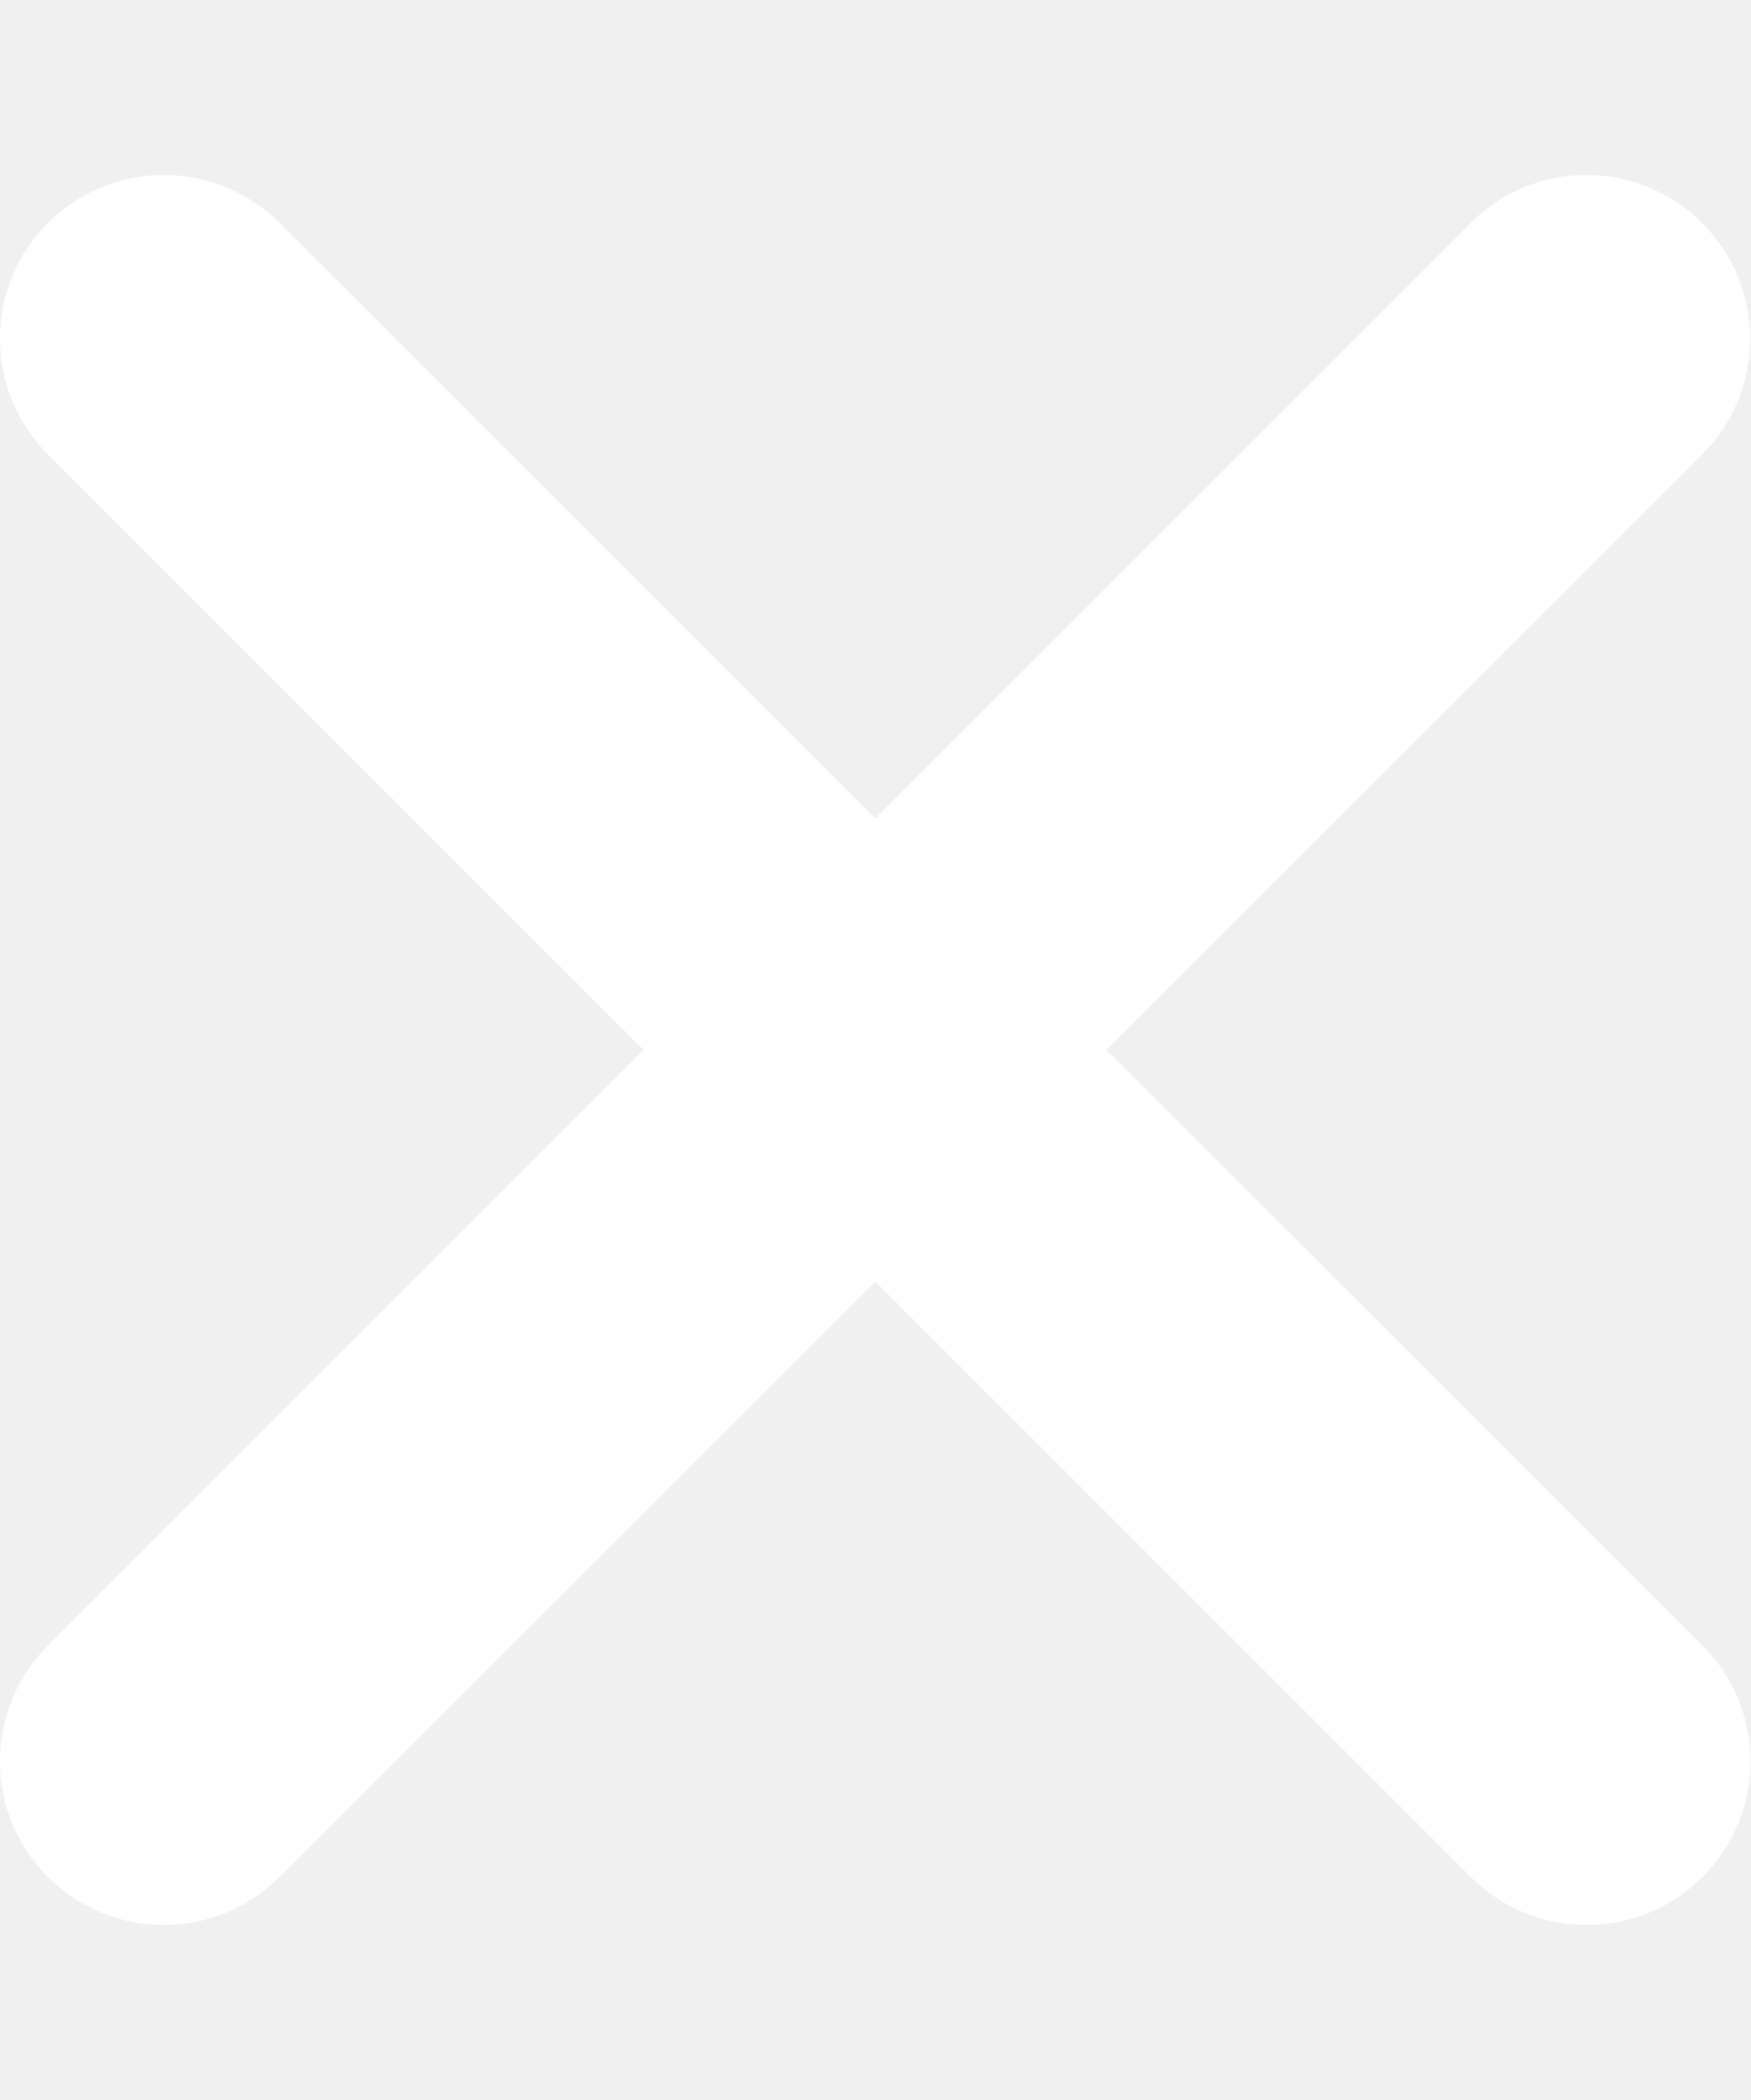
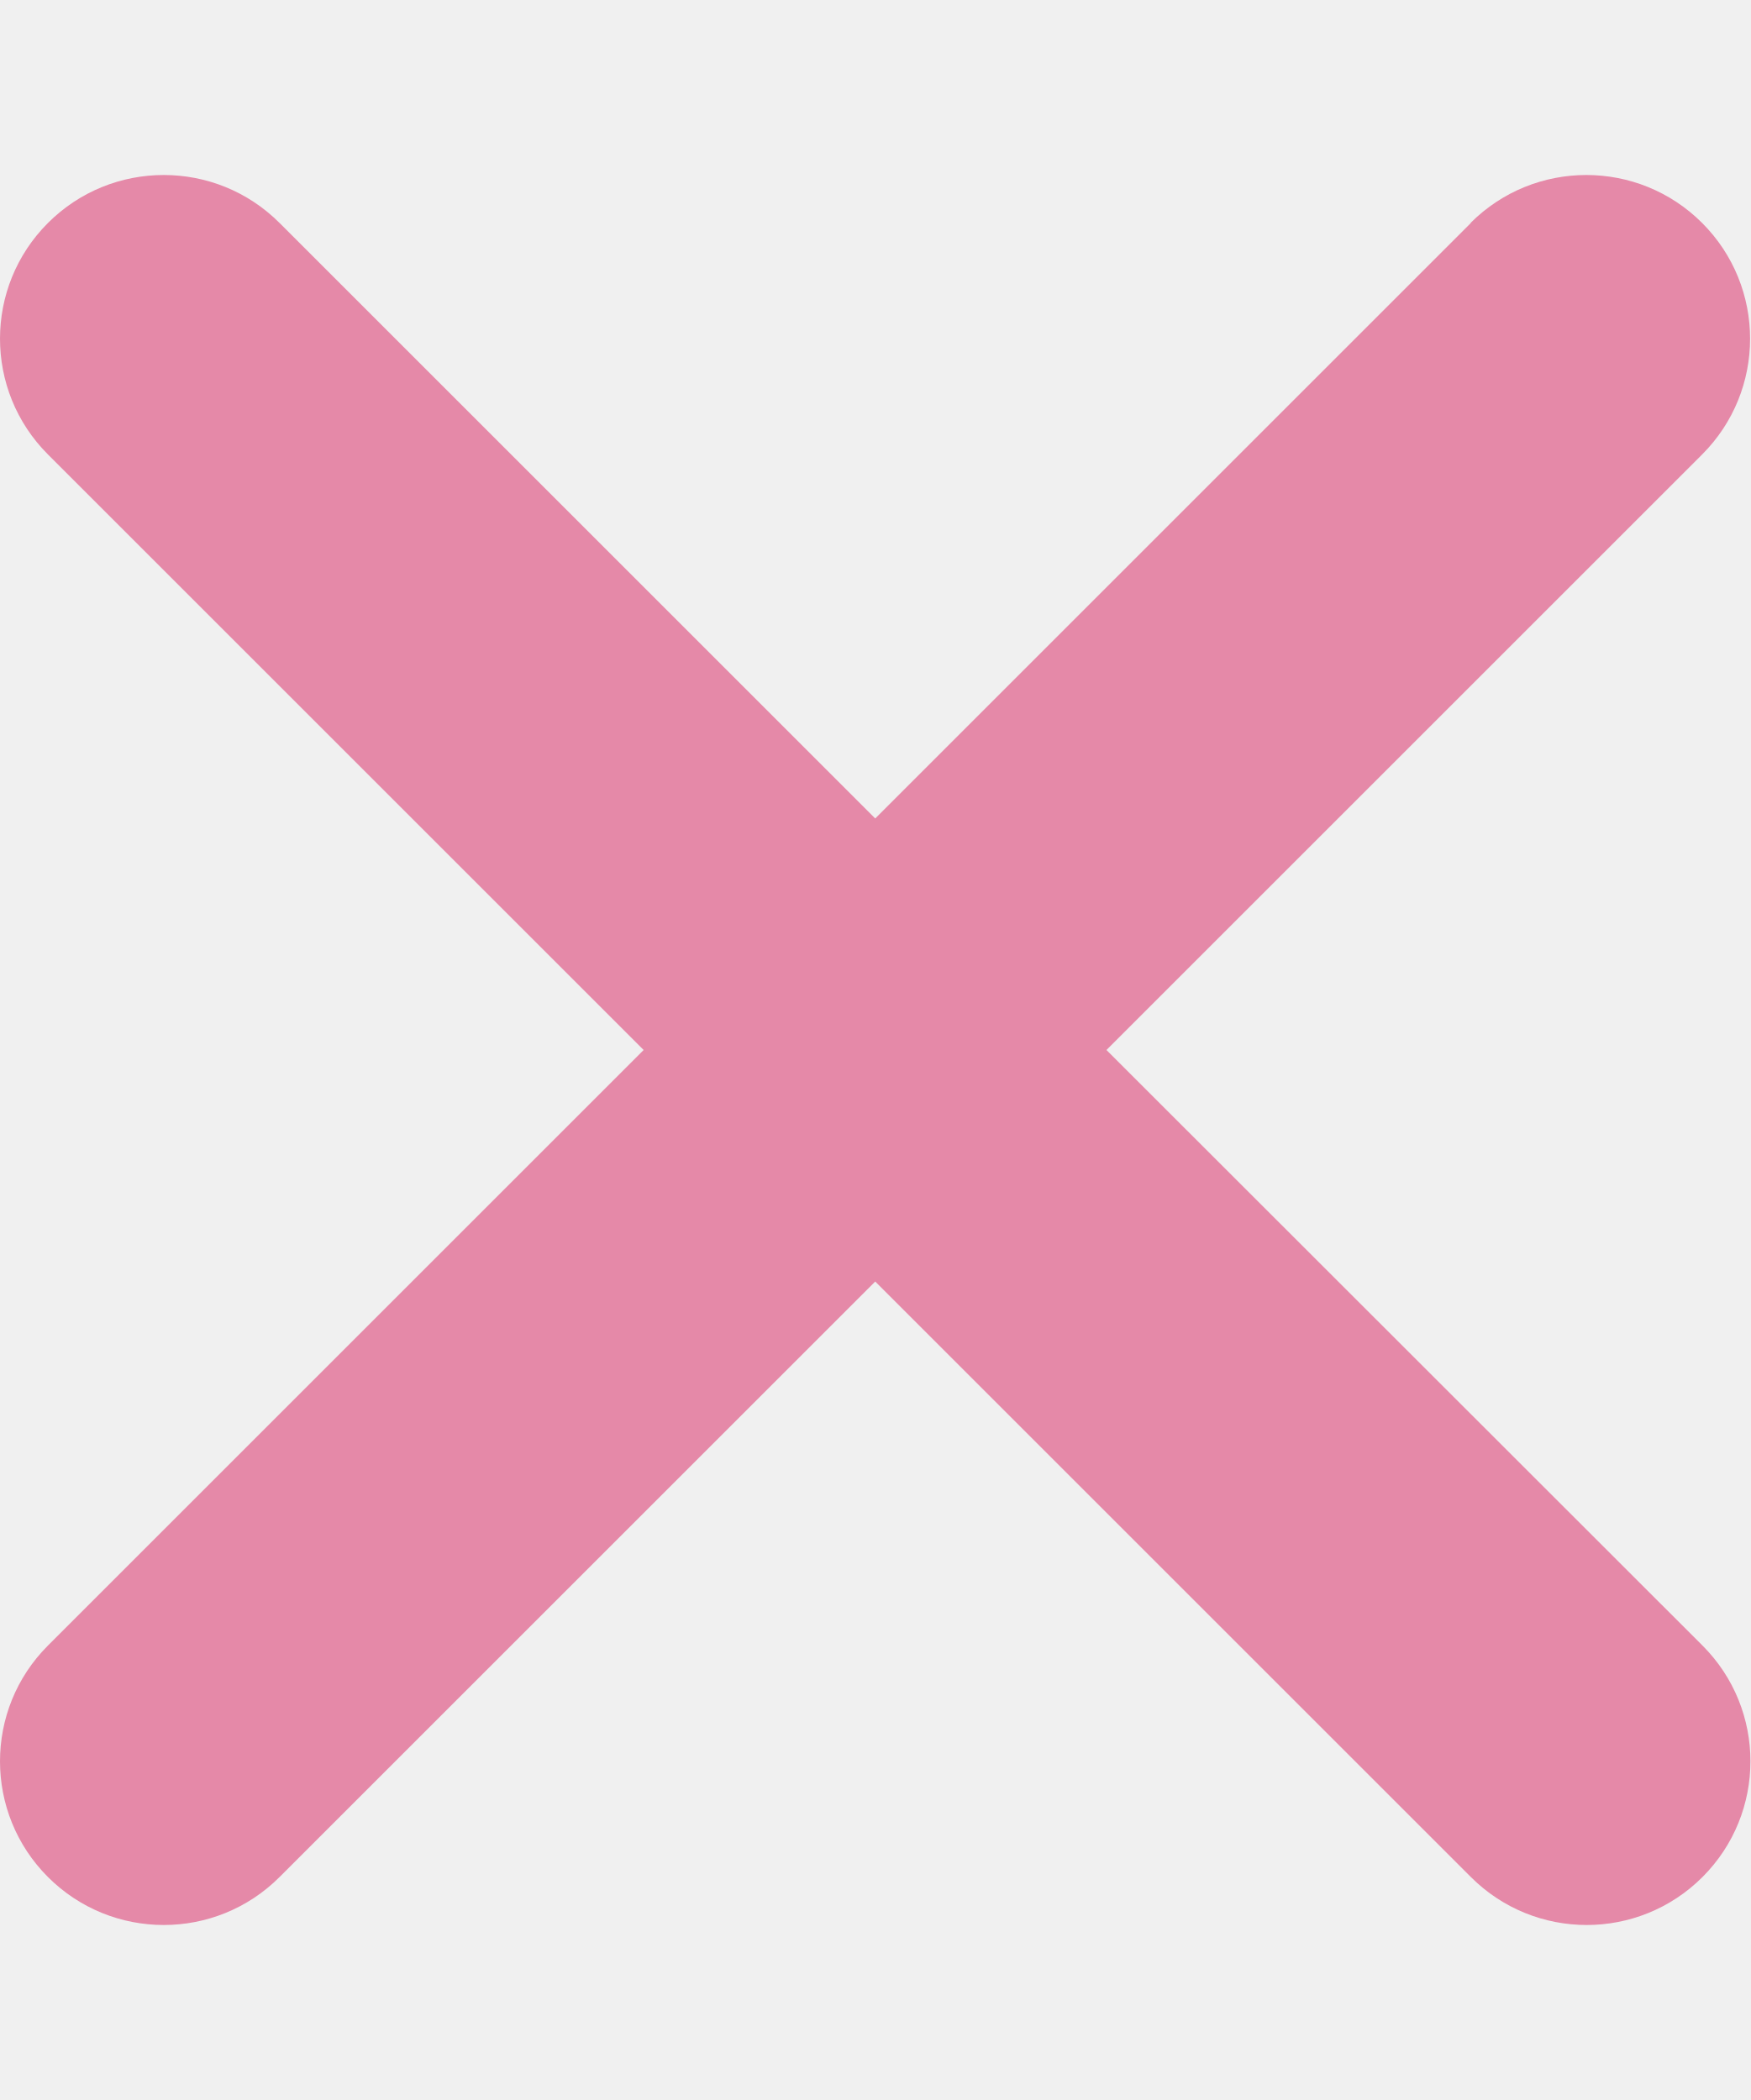
<svg xmlns="http://www.w3.org/2000/svg" width="10" height="12" viewBox="13 12 10 12">
-   <path d="M21.403 13.274L18 16.677l-3.403-3.403a.935.935 0 1 0-1.323 1.323L16.677 18l-3.403 3.403a.935.935 0 0 0 1.323 1.323L18 19.323l3.403 3.403a.935.935 0 1 0 1.323-1.323L19.321 18l3.403-3.403a.935.935 0 0 0-1.323-1.323h.002z" fill="#FFF" />
+   <path d="M21.403 13.274L18 16.677l-3.403-3.403a.935.935 0 1 0-1.323 1.323L16.677 18l-3.403 3.403a.935.935 0 0 0 1.323 1.323L18 19.323l3.403 3.403a.935.935 0 1 0 1.323-1.323L19.321 18l3.403-3.403a.935.935 0 0 0-1.323-1.323h.002z" fill="#E589A8" />
</svg>
